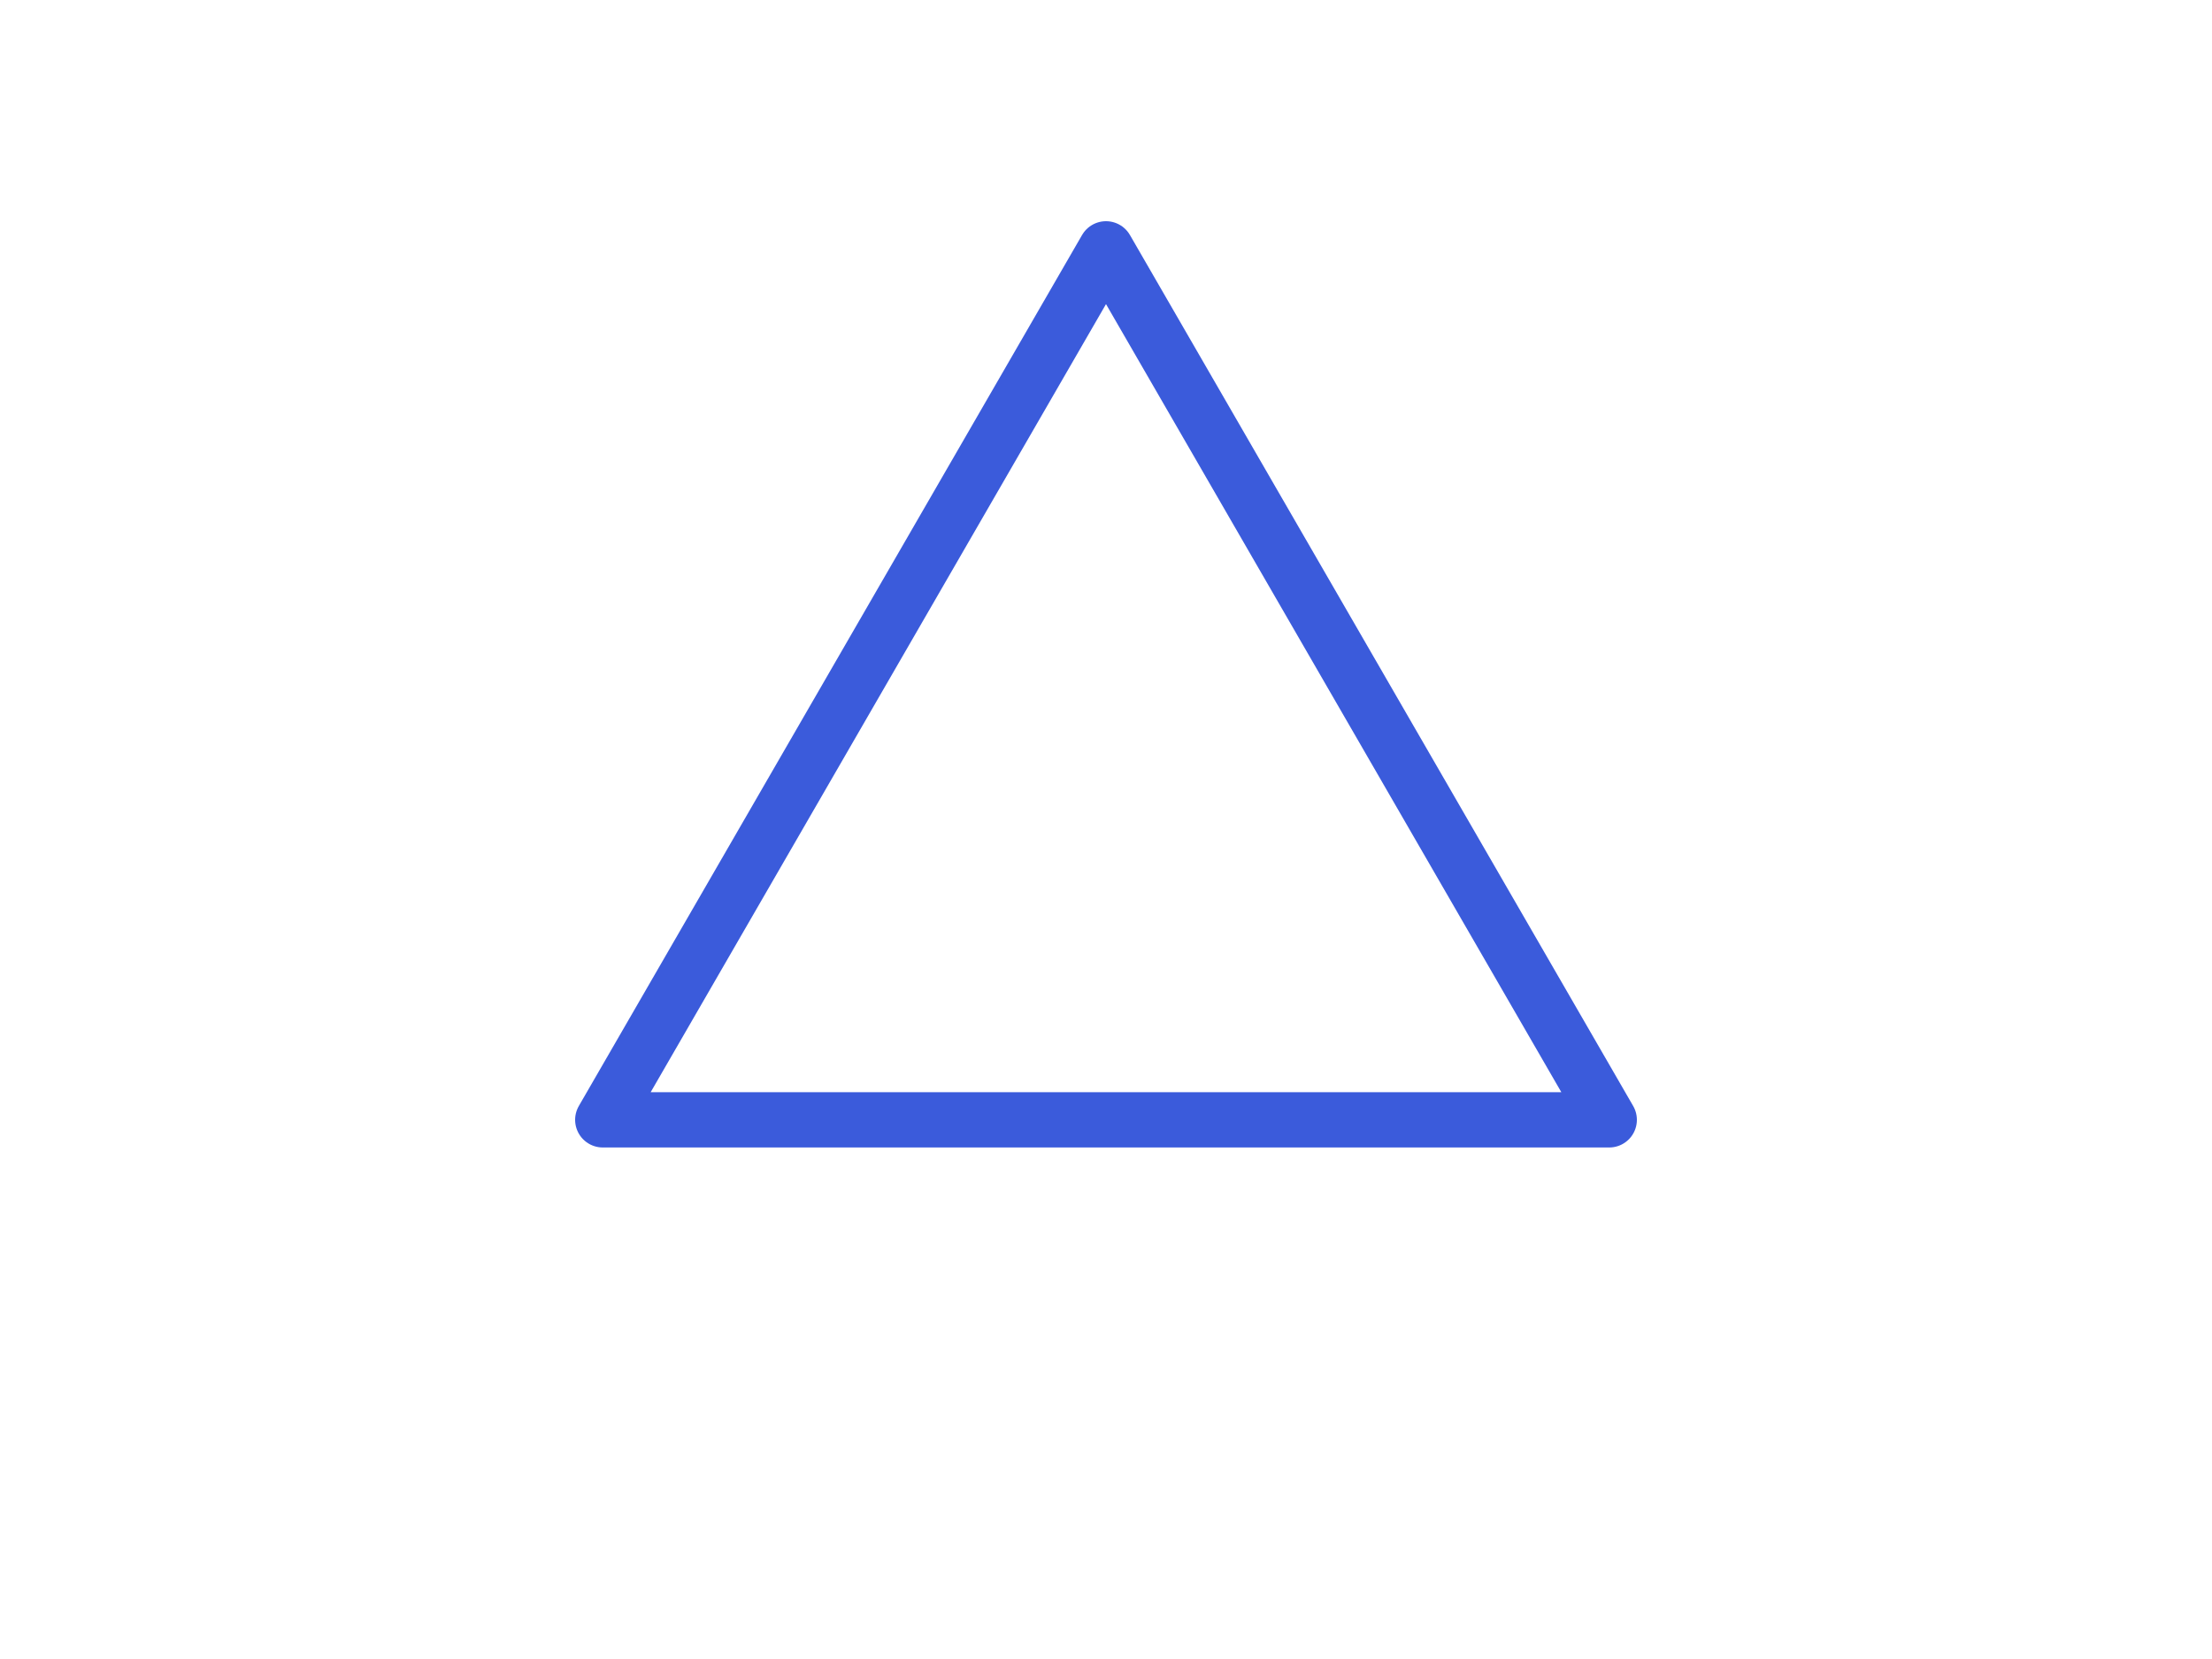
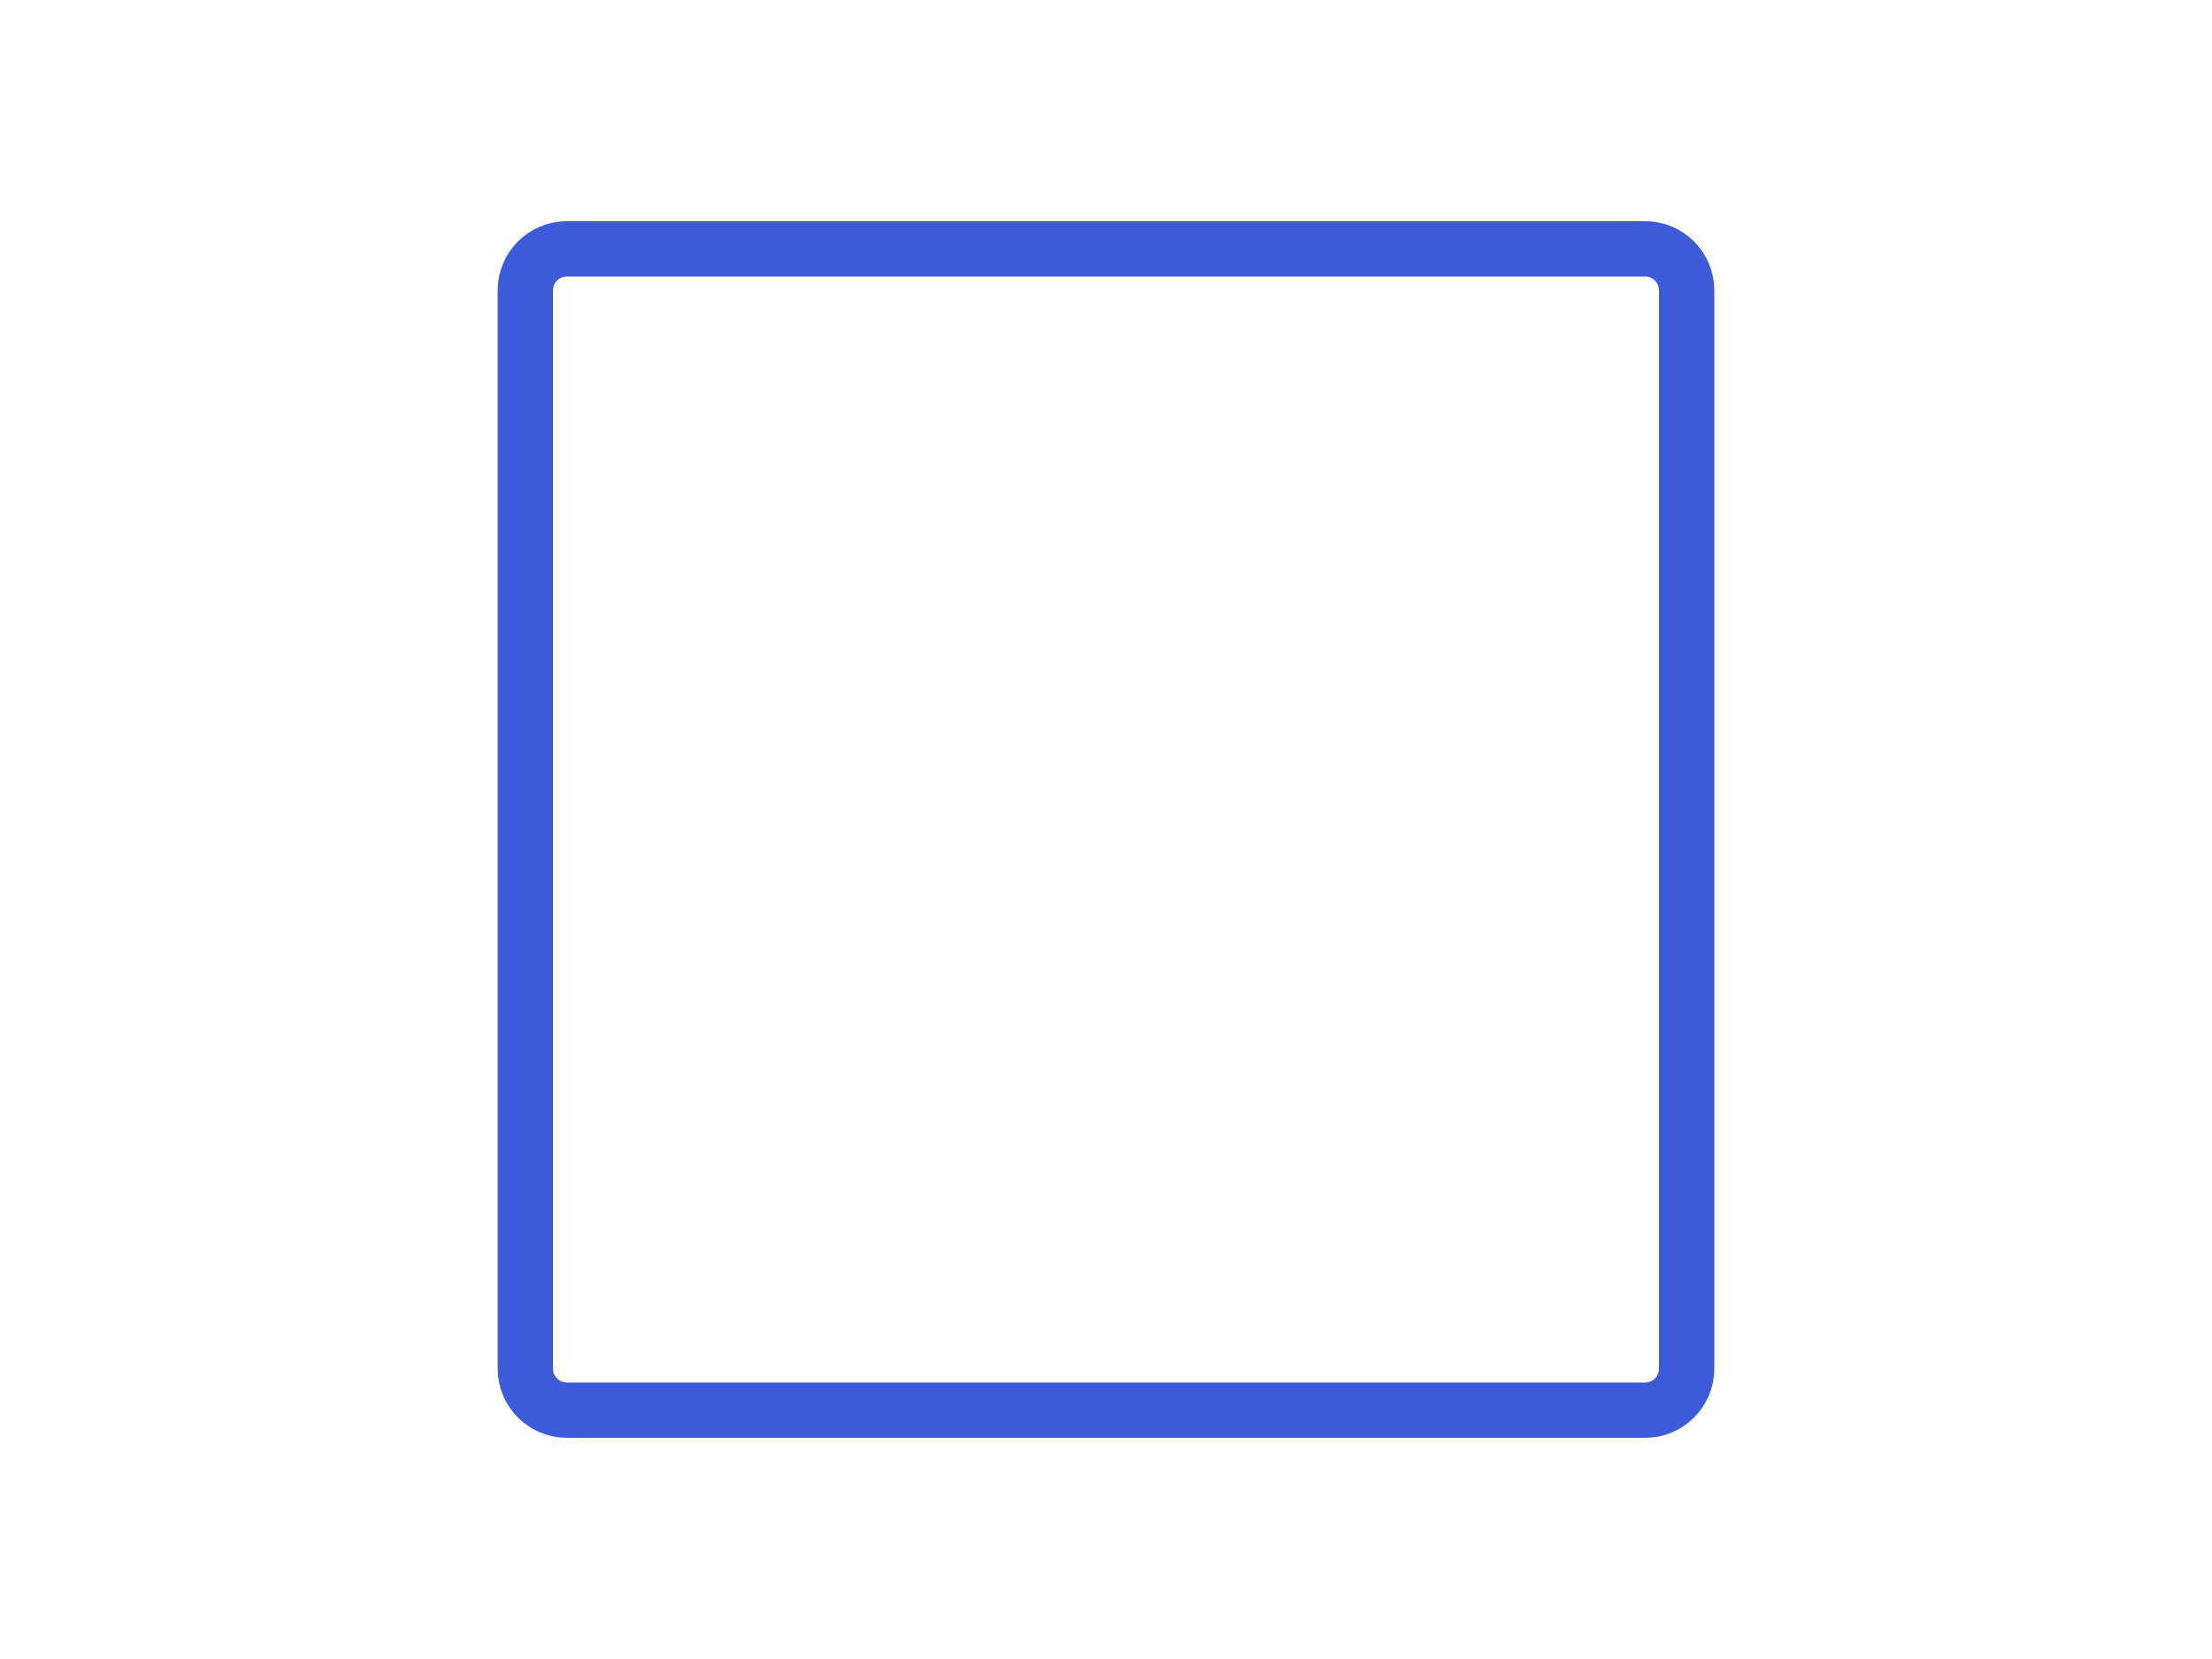
<svg xmlns="http://www.w3.org/2000/svg" viewBox="0 0 160 120" width="160" height="120" font-family="Verdana,Arial,sans-serif">
-   <polygon points="80.0,18.0 116.4,81.0 43.6,81.0" stroke="#3b5bdb" stroke-width="4" fill="none" stroke-linejoin="round" />
+   <g transform="rotate(0 80.0 60.0)">
+     <rect x="38.0" y="18.0" width="84.0" height="84.0" rx="3" stroke="#3b5bdb" stroke-width="4" fill="none" />
+   </g>
</svg>
